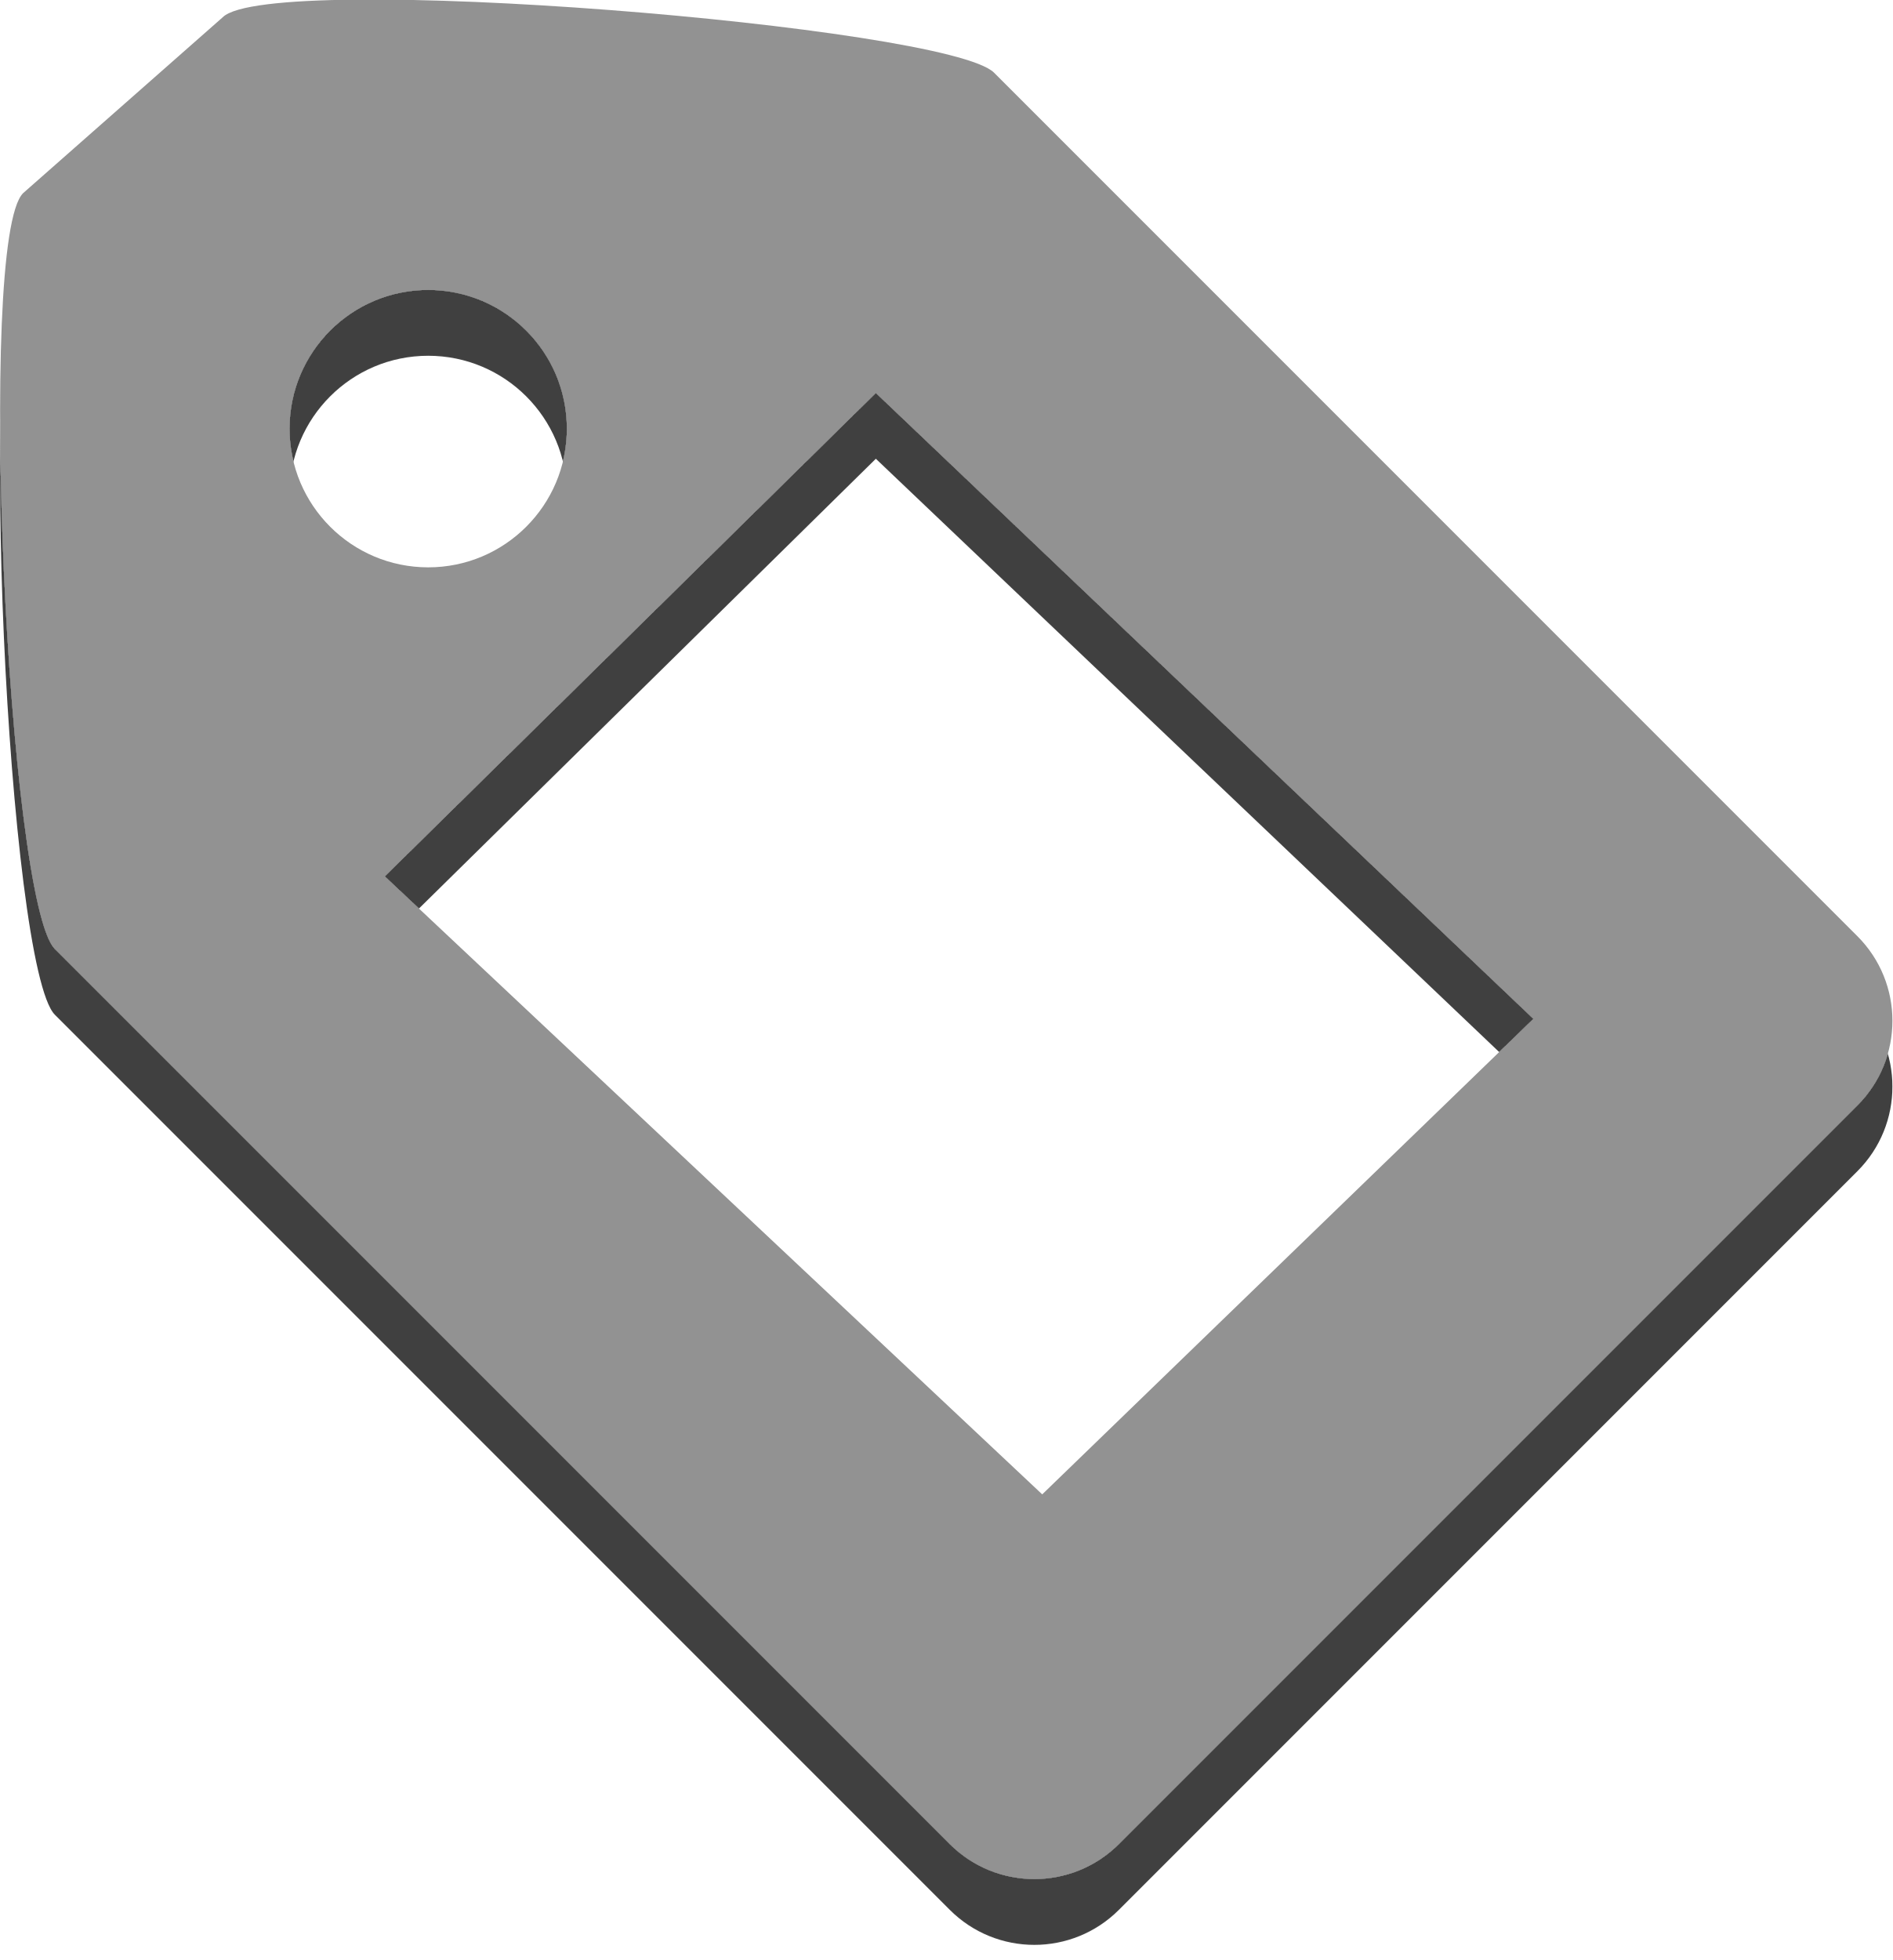
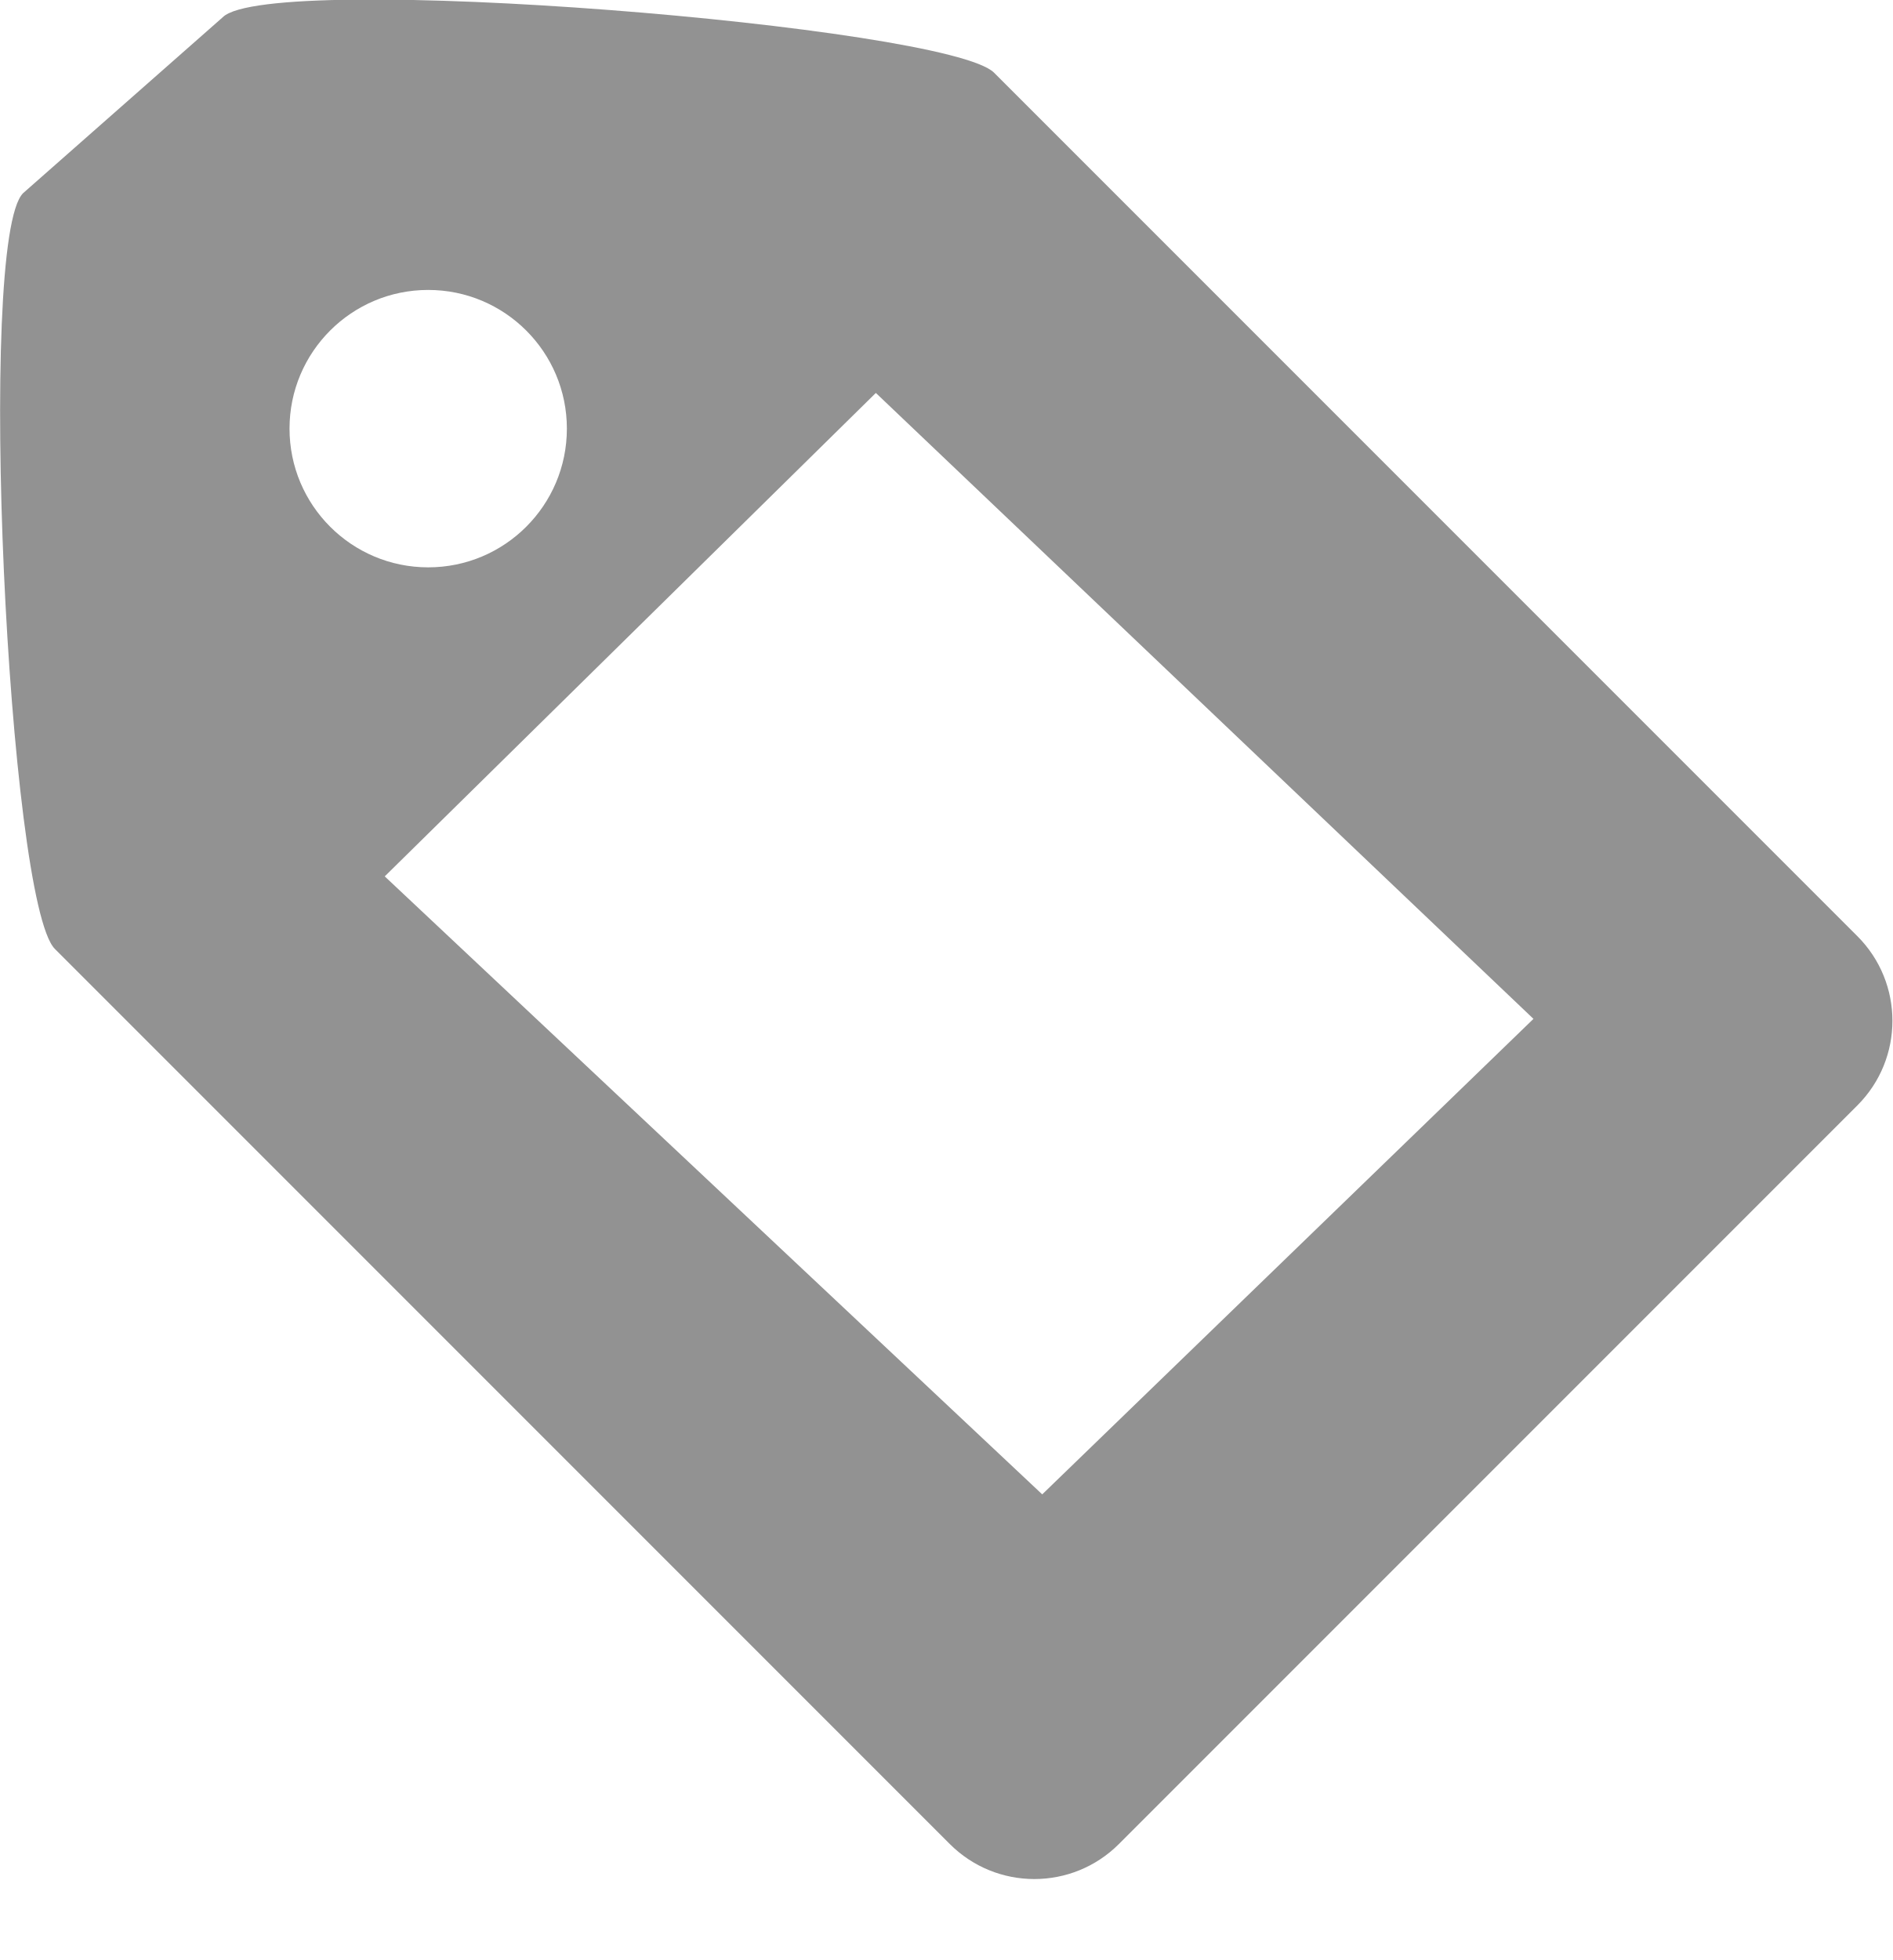
<svg xmlns="http://www.w3.org/2000/svg" width="57.532" height="59.562" viewBox="0 0 57.532 59.562">
-   <defs>
-     <style>
-       .cls-1 {
-         fill: #929292;
-         fill-rule: evenodd;
-         filter: url(#filter);
-       }
-     </style>
-     <filter id="filter" x="299.906" y="475.438" width="57.532" height="59.562" filterUnits="userSpaceOnUse">
-       <feOffset result="offset" dy="2" in="SourceAlpha" />
-       <feGaussianBlur result="blur" />
-       <feFlood result="flood" flood-opacity="0.75" />
-       <feComposite result="composite" operator="in" in2="blur" />
-       <feBlend result="blend" in="SourceGraphic" />
-     </filter>
-   </defs>
-   <path id="Shape_12_copy_17" data-name="Shape 12 copy 17" class="cls-1" d="M300.607,481.309l6.069-5.347c1.42-1.42,22.024.266,23.444,1.685l26.241,26.241a3.636,3.636,0,0,1,0,5.141l-22.446,22.446a3.635,3.635,0,0,1-5.141,0l-27.2-27.2C300.15,502.851,299.187,482.728,300.607,481.309Zm25.92,6.07L346.515,506.4l-14.931,14.45L311.6,502.07Zm-13.606-3.13a4.215,4.215,0,1,1-4.215,4.214A4.214,4.214,0,0,1,312.921,484.249Z" transform="translate(-299.906 -475.438)" />
+   <path fill="#929292" fill-rule="evenodd" d="M300.607,481.309l6.069-5.347c1.42-1.42,22.024.266,23.444,1.685l26.241,26.241a3.636,3.636,0,0,1,0,5.141l-22.446,22.446a3.635,3.635,0,0,1-5.141,0l-27.2-27.2C300.15,502.851,299.187,482.728,300.607,481.309Zm25.92,6.07L346.515,506.4l-14.931,14.45L311.6,502.07Zm-13.606-3.13a4.215,4.215,0,1,1-4.215,4.214A4.214,4.214,0,0,1,312.921,484.249Z" transform="translate(-299.906 -475.438)" />
</svg>
